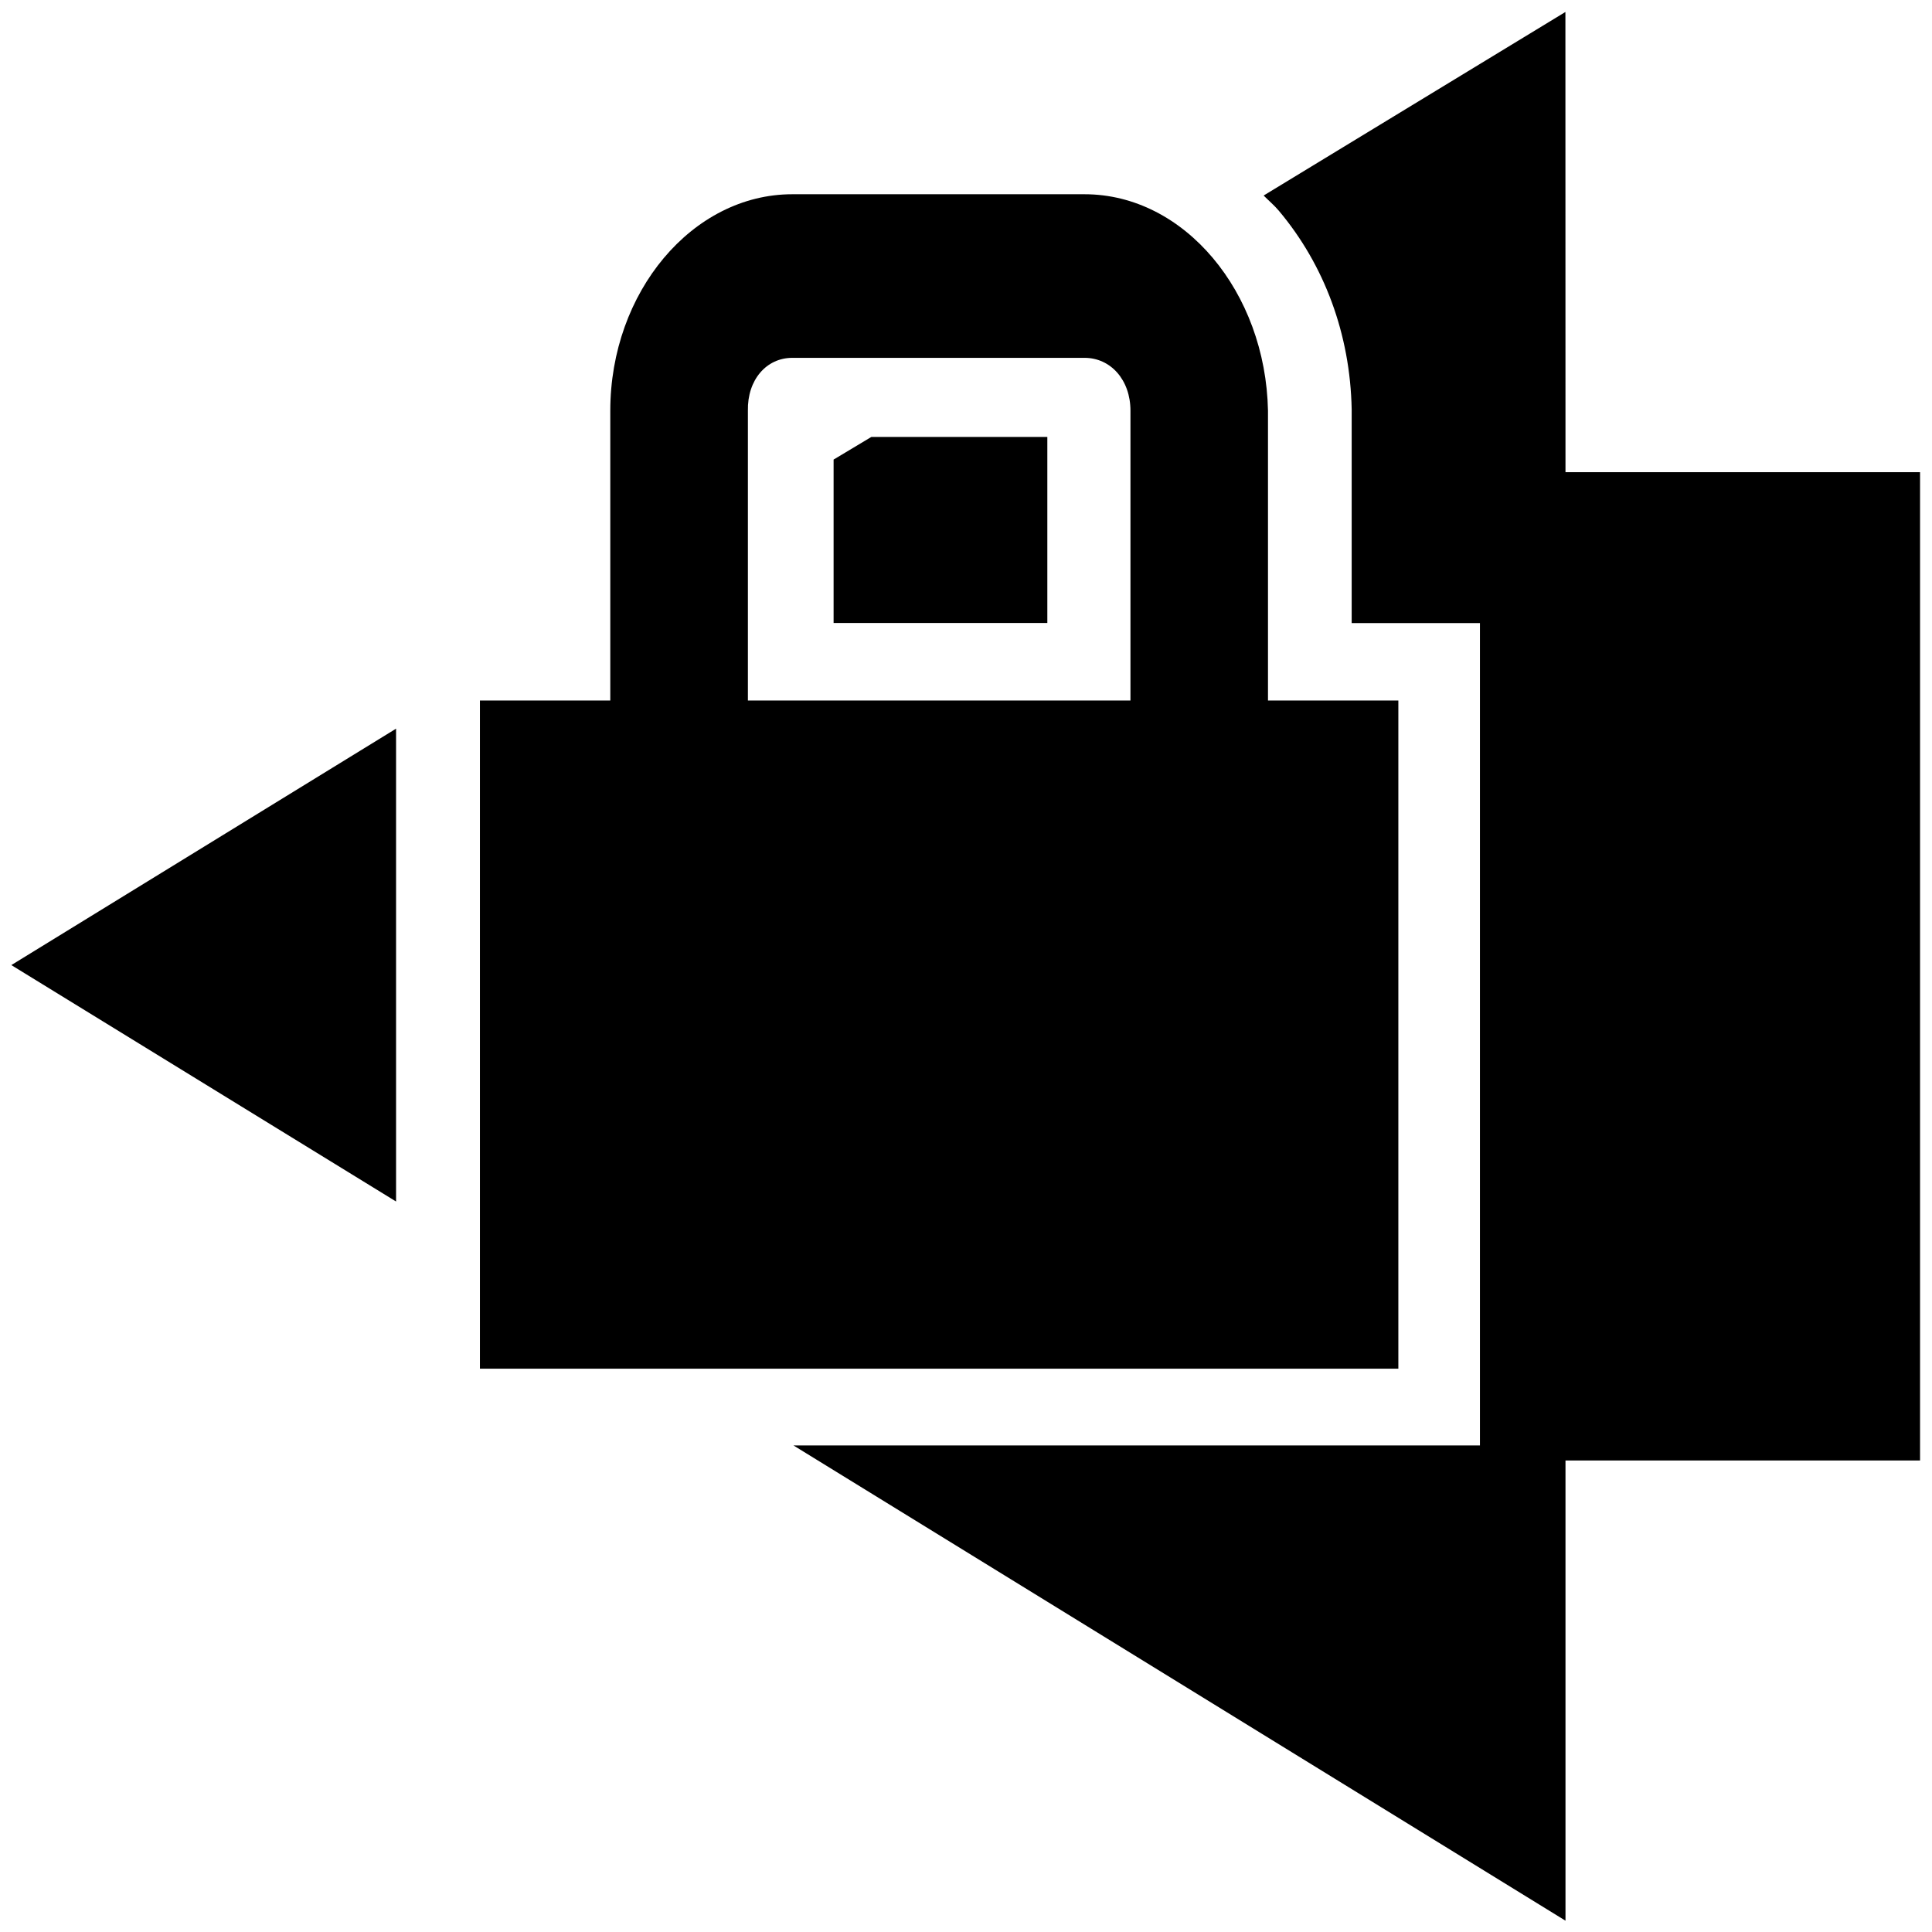
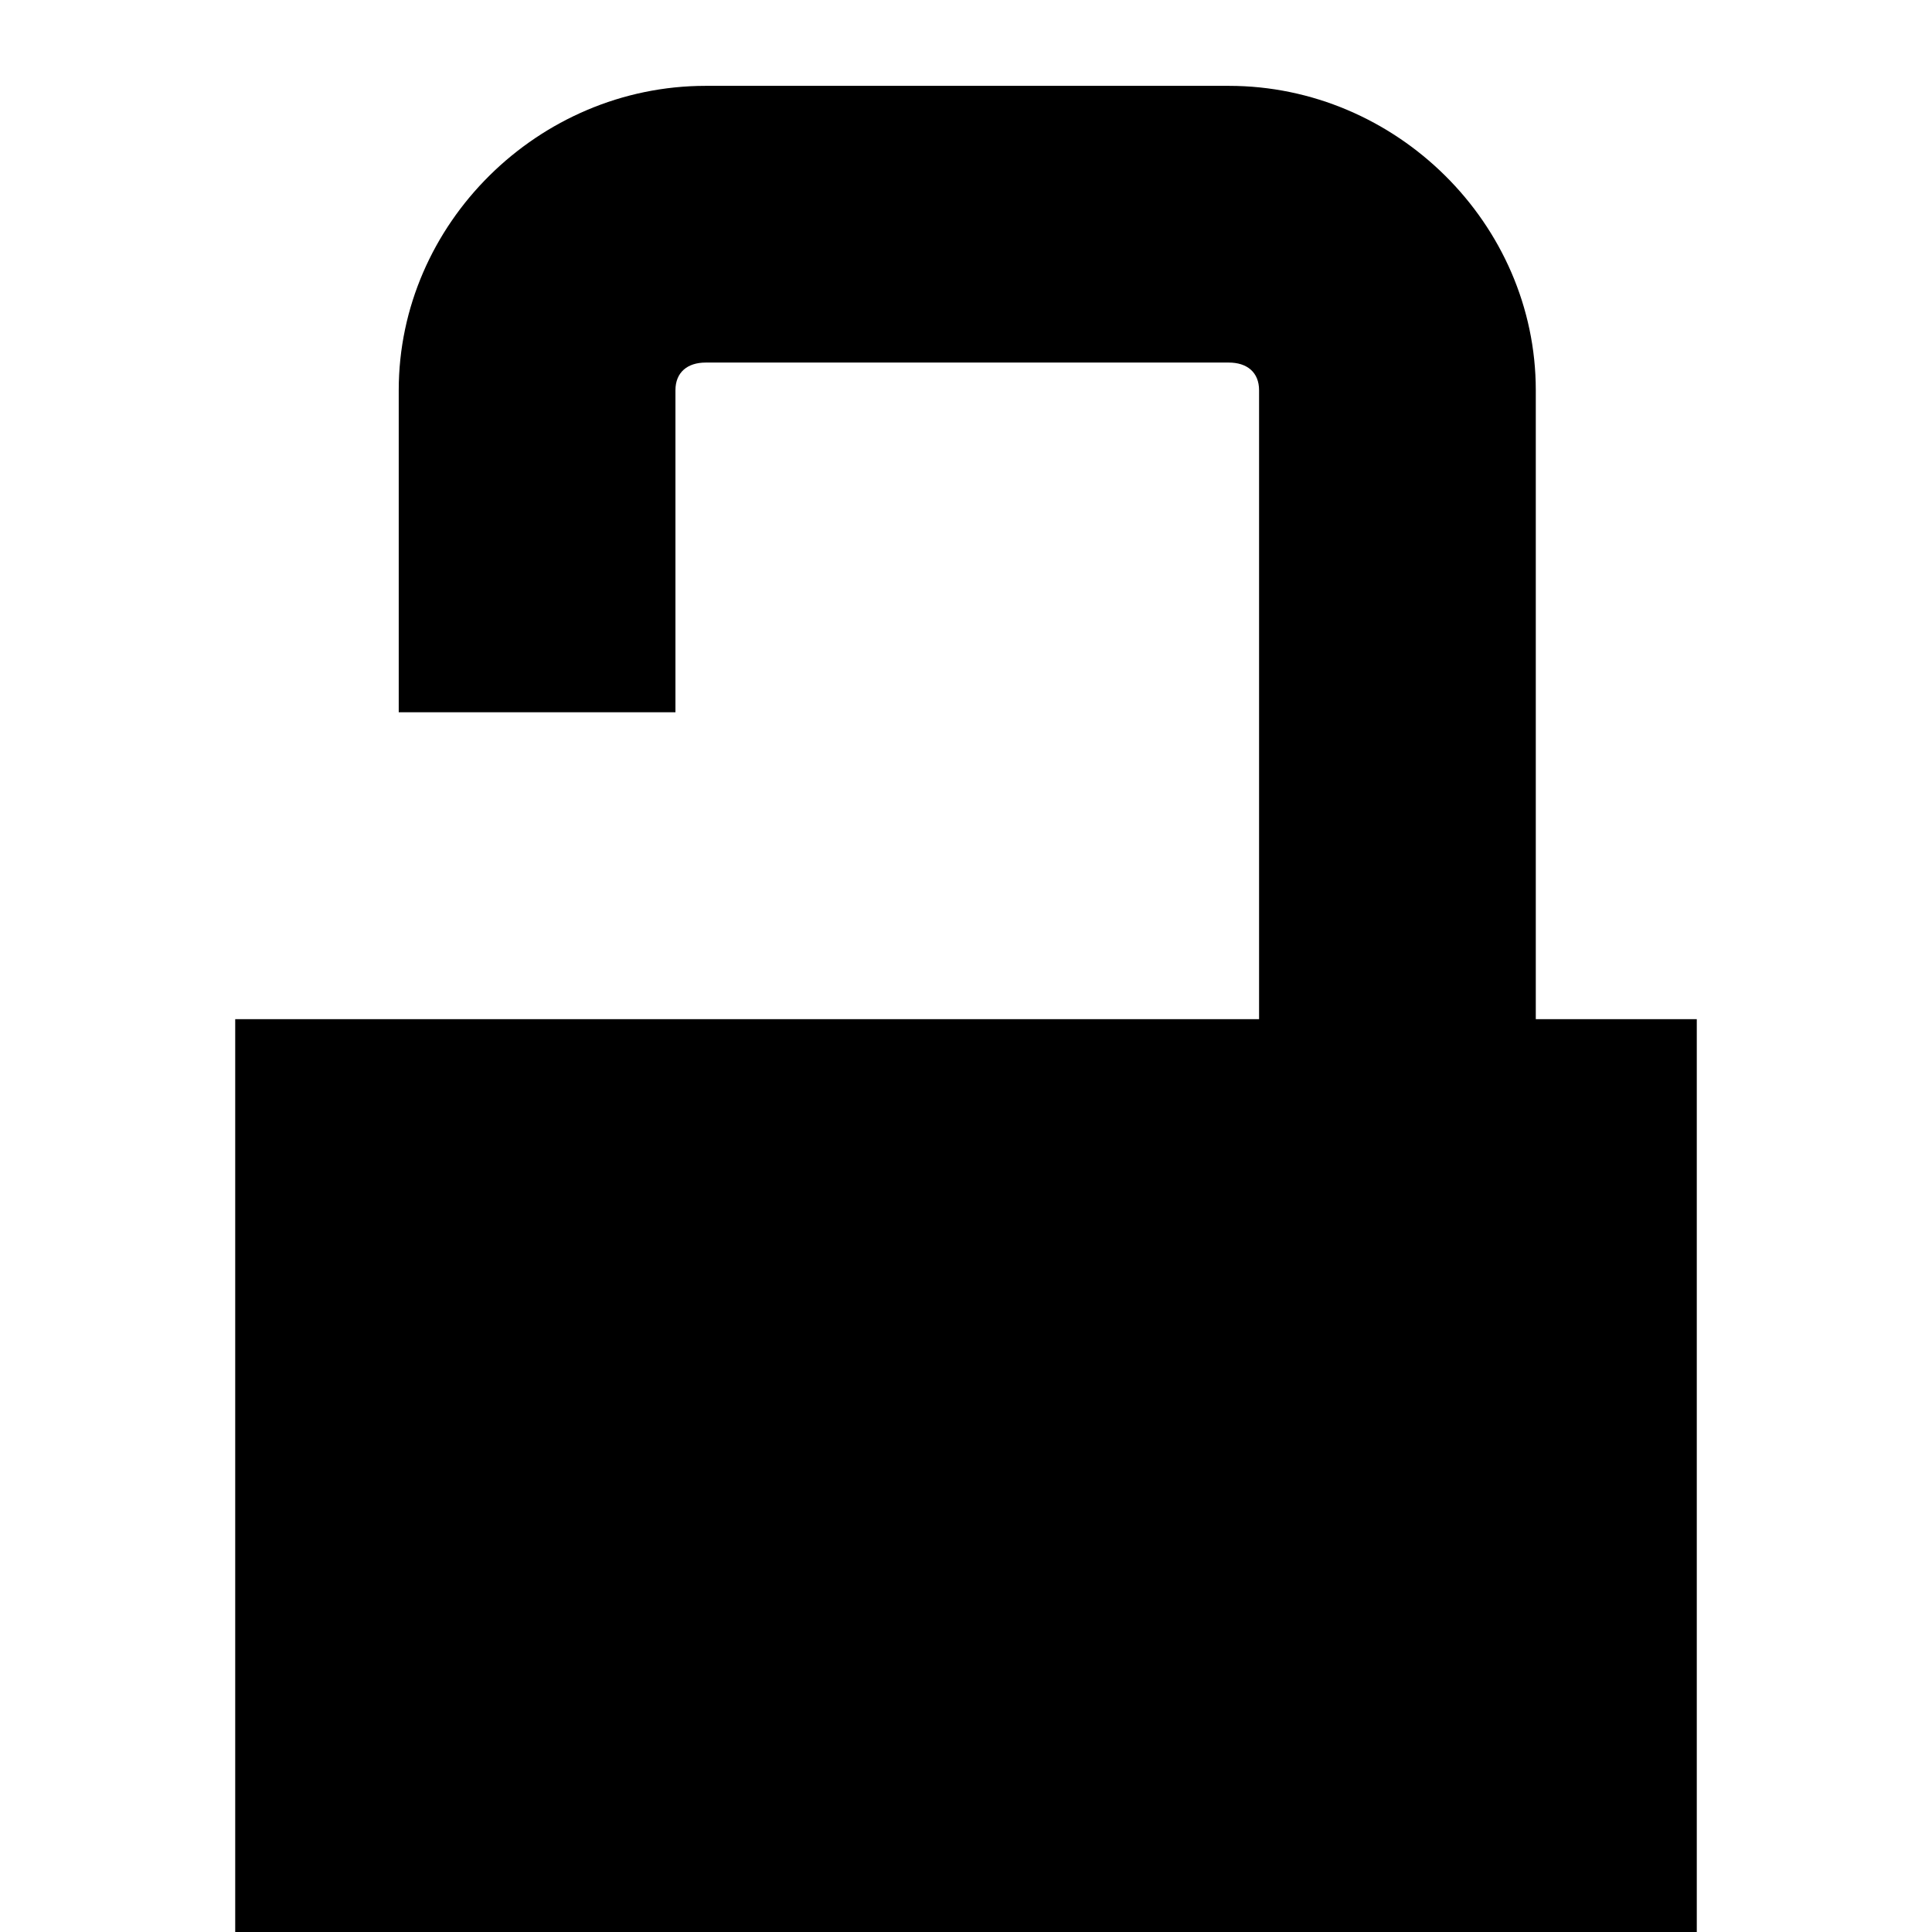
<svg xmlns="http://www.w3.org/2000/svg" width="1000" height="1000" id="svg2988" version="1.1">
  <defs id="defs2990" />
  <g id="layer1" transform="translate(0,-52.36218)" style="display:inline">
-     <g id="g4518" transform="matrix(41.65221,0,0,41.65221,-4258.116,-44691.541)">
-       <g style="stroke:#eeeeec;stroke-width:2.467" transform="matrix(0.810749,0,0,0.810749,45.96525,560.6504)" id="g6677">
-         <g style="stroke:#eeeeec;stroke-width:2.467" id="g8187" transform="translate(-207.3254,359.7847)">
-           <g style="stroke:#eeeeec;stroke-width:2.467" id="g8430">
-             <g style="fill:#555753;stroke:#eeeeec;stroke-width:1.953" id="g10720" transform="matrix(-1.31332,0,0,1.21439,474.01,-247.1399)" />
-           </g>
-         </g>
-       </g>
-       <g id="g4508" transform="matrix(0.810749,0,0,0.810749,45.96525,560.6504)" style="fill:#2e3436;stroke:none">
-         <g transform="translate(-207.3254,359.7847)" id="g4510" style="fill:#2e3436;stroke:none">
-           <g id="g4512" style="fill:#2e3436;stroke:none">
-             <g transform="matrix(-1.31332,0,0,1.21439,474.01,-247.1399)" id="g4514" style="fill:#2e3436;stroke:none" />
-           </g>
-         </g>
-       </g>
-       <path id="path8836" transform="translate(-17.6289,29.84417)" style="fill:#000000;stroke:none" d="m 139.312,1044.531 -3.75,2.281 c 0.062,0.063 0.131,0.12 0.188,0.188 0.565,0.671 0.888,1.533 0.906,2.469 l 0,0.031 0,2.625 1.594,0 0,10.219 -8.531,0 9.594,5.906 0,-5.719 4.406,0 0,-12.281 -4.406,0 z m -8.625,5.281 -0.469,0.281 0,2.031 2.656,0 0,-2.312 z m -5.906,3.625 -4.781,2.938 4.781,2.938 z m 8.556,-4.608 -3.632,0 c -0.322,0 -0.56,0.273 -0.552,0.657 l 0,3.601 4.754,0 0,-3.601 c 0,-0.384 -0.247,-0.657 -0.57,-0.657 z m 0,-2.033 c 1.24,0 2.25,1.215 2.279,2.69 l 0,3.601 1.62,0 0,8.303 -11.413,0 0,-8.303 1.62,0 0,-3.601 c 0,-1.475 1.021,-2.69 2.261,-2.69 z" />
-     </g>
+     <path id="rect6595" d="m 365.235,96.798 c -86.57,0 -158.854,71.339 -158.854,157.552 l 0,166.667 143.229,0 0,-166.667 c 0,-9.314 6.273,-14.323 15.625,-14.323 l 270.833,0 c 9.352,0 15.625,5.009 15.625,14.323 l 0,325.521 -529.948,0 0,472.491 756.51,0 0,-472.491 -83.333,0 0,-325.521 c 0,-86.213 -72.284,-157.552 -158.854,-157.552 z" style="color:#000000;font-style:normal;font-variant:normal;font-weight:normal;font-stretch:normal;font-size:medium;line-height:normal;font-family:Sans;-inkscape-font-specification:Sans;text-indent:0;text-align:start;text-decoration:none;text-decoration-line:none;letter-spacing:normal;word-spacing:normal;text-transform:none;direction:ltr;block-progression:tb;writing-mode:lr-tb;baseline-shift:baseline;text-anchor:start;display:inline;overflow:visible;visibility:visible;fill:#000000;fill-opacity:1;fill-rule:nonzero;stroke:none;stroke-width:1.747;marker:none;enable-background:accumulate" />
  </g>
</svg>
